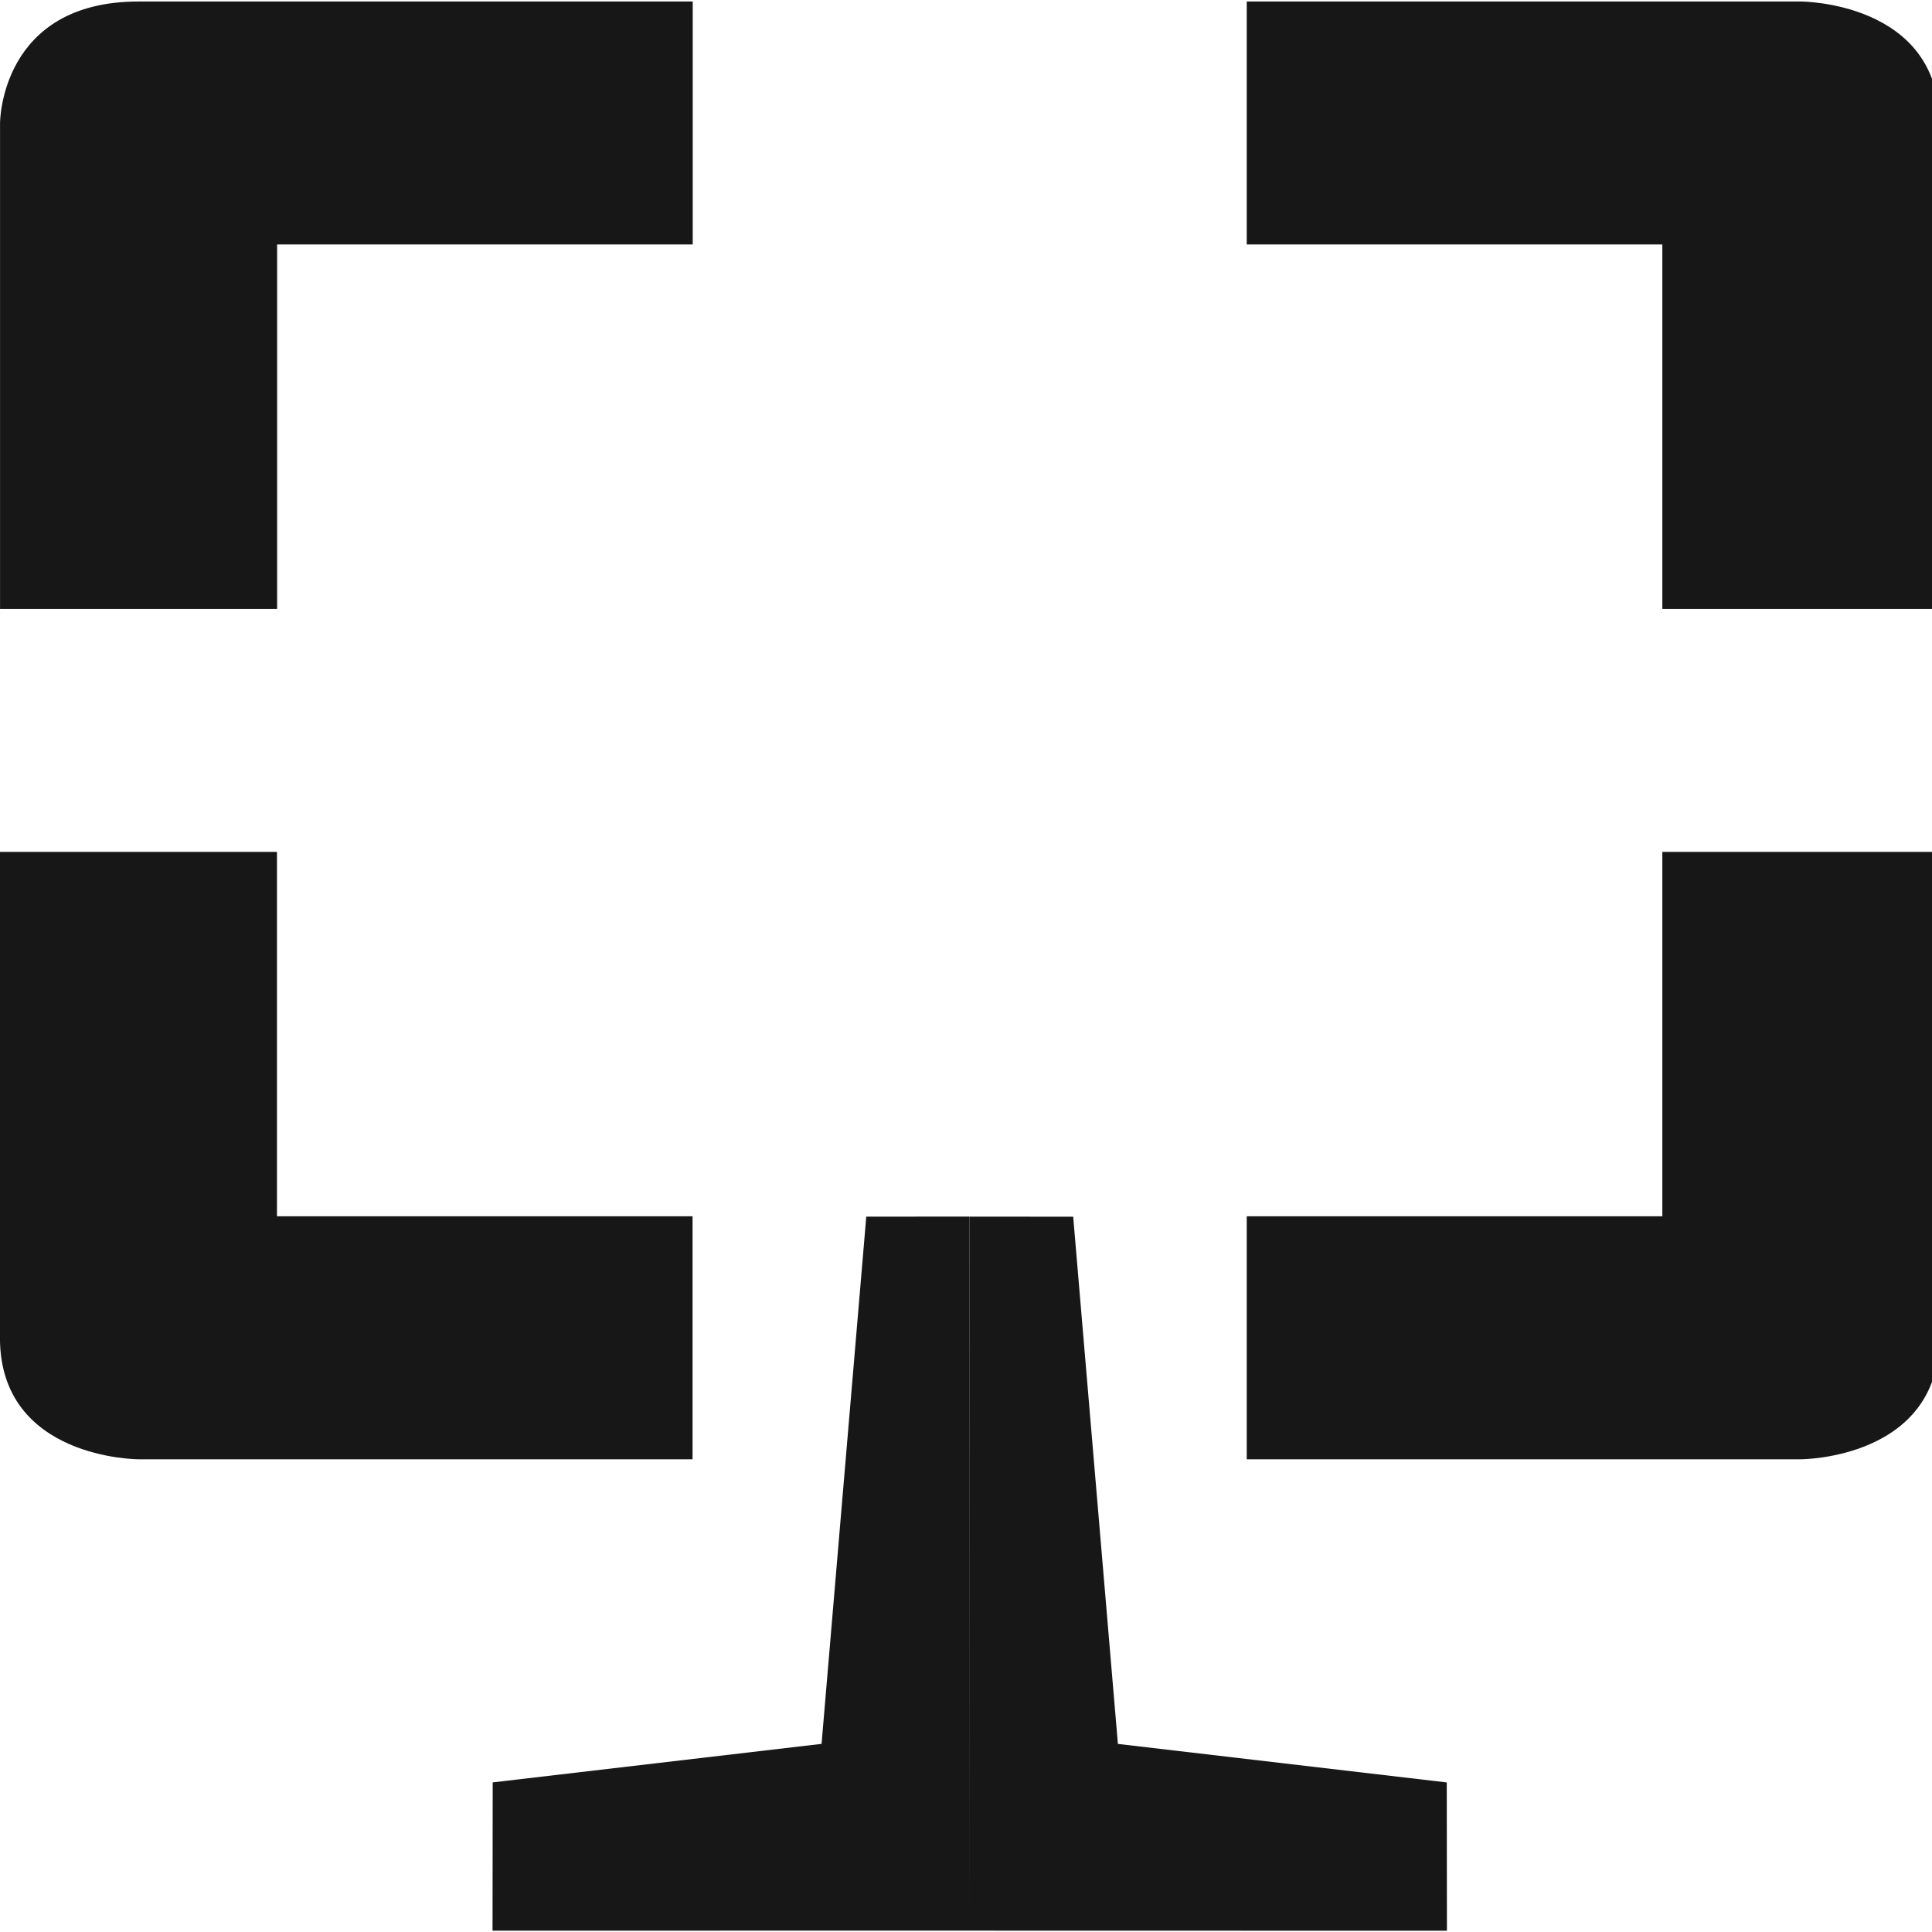
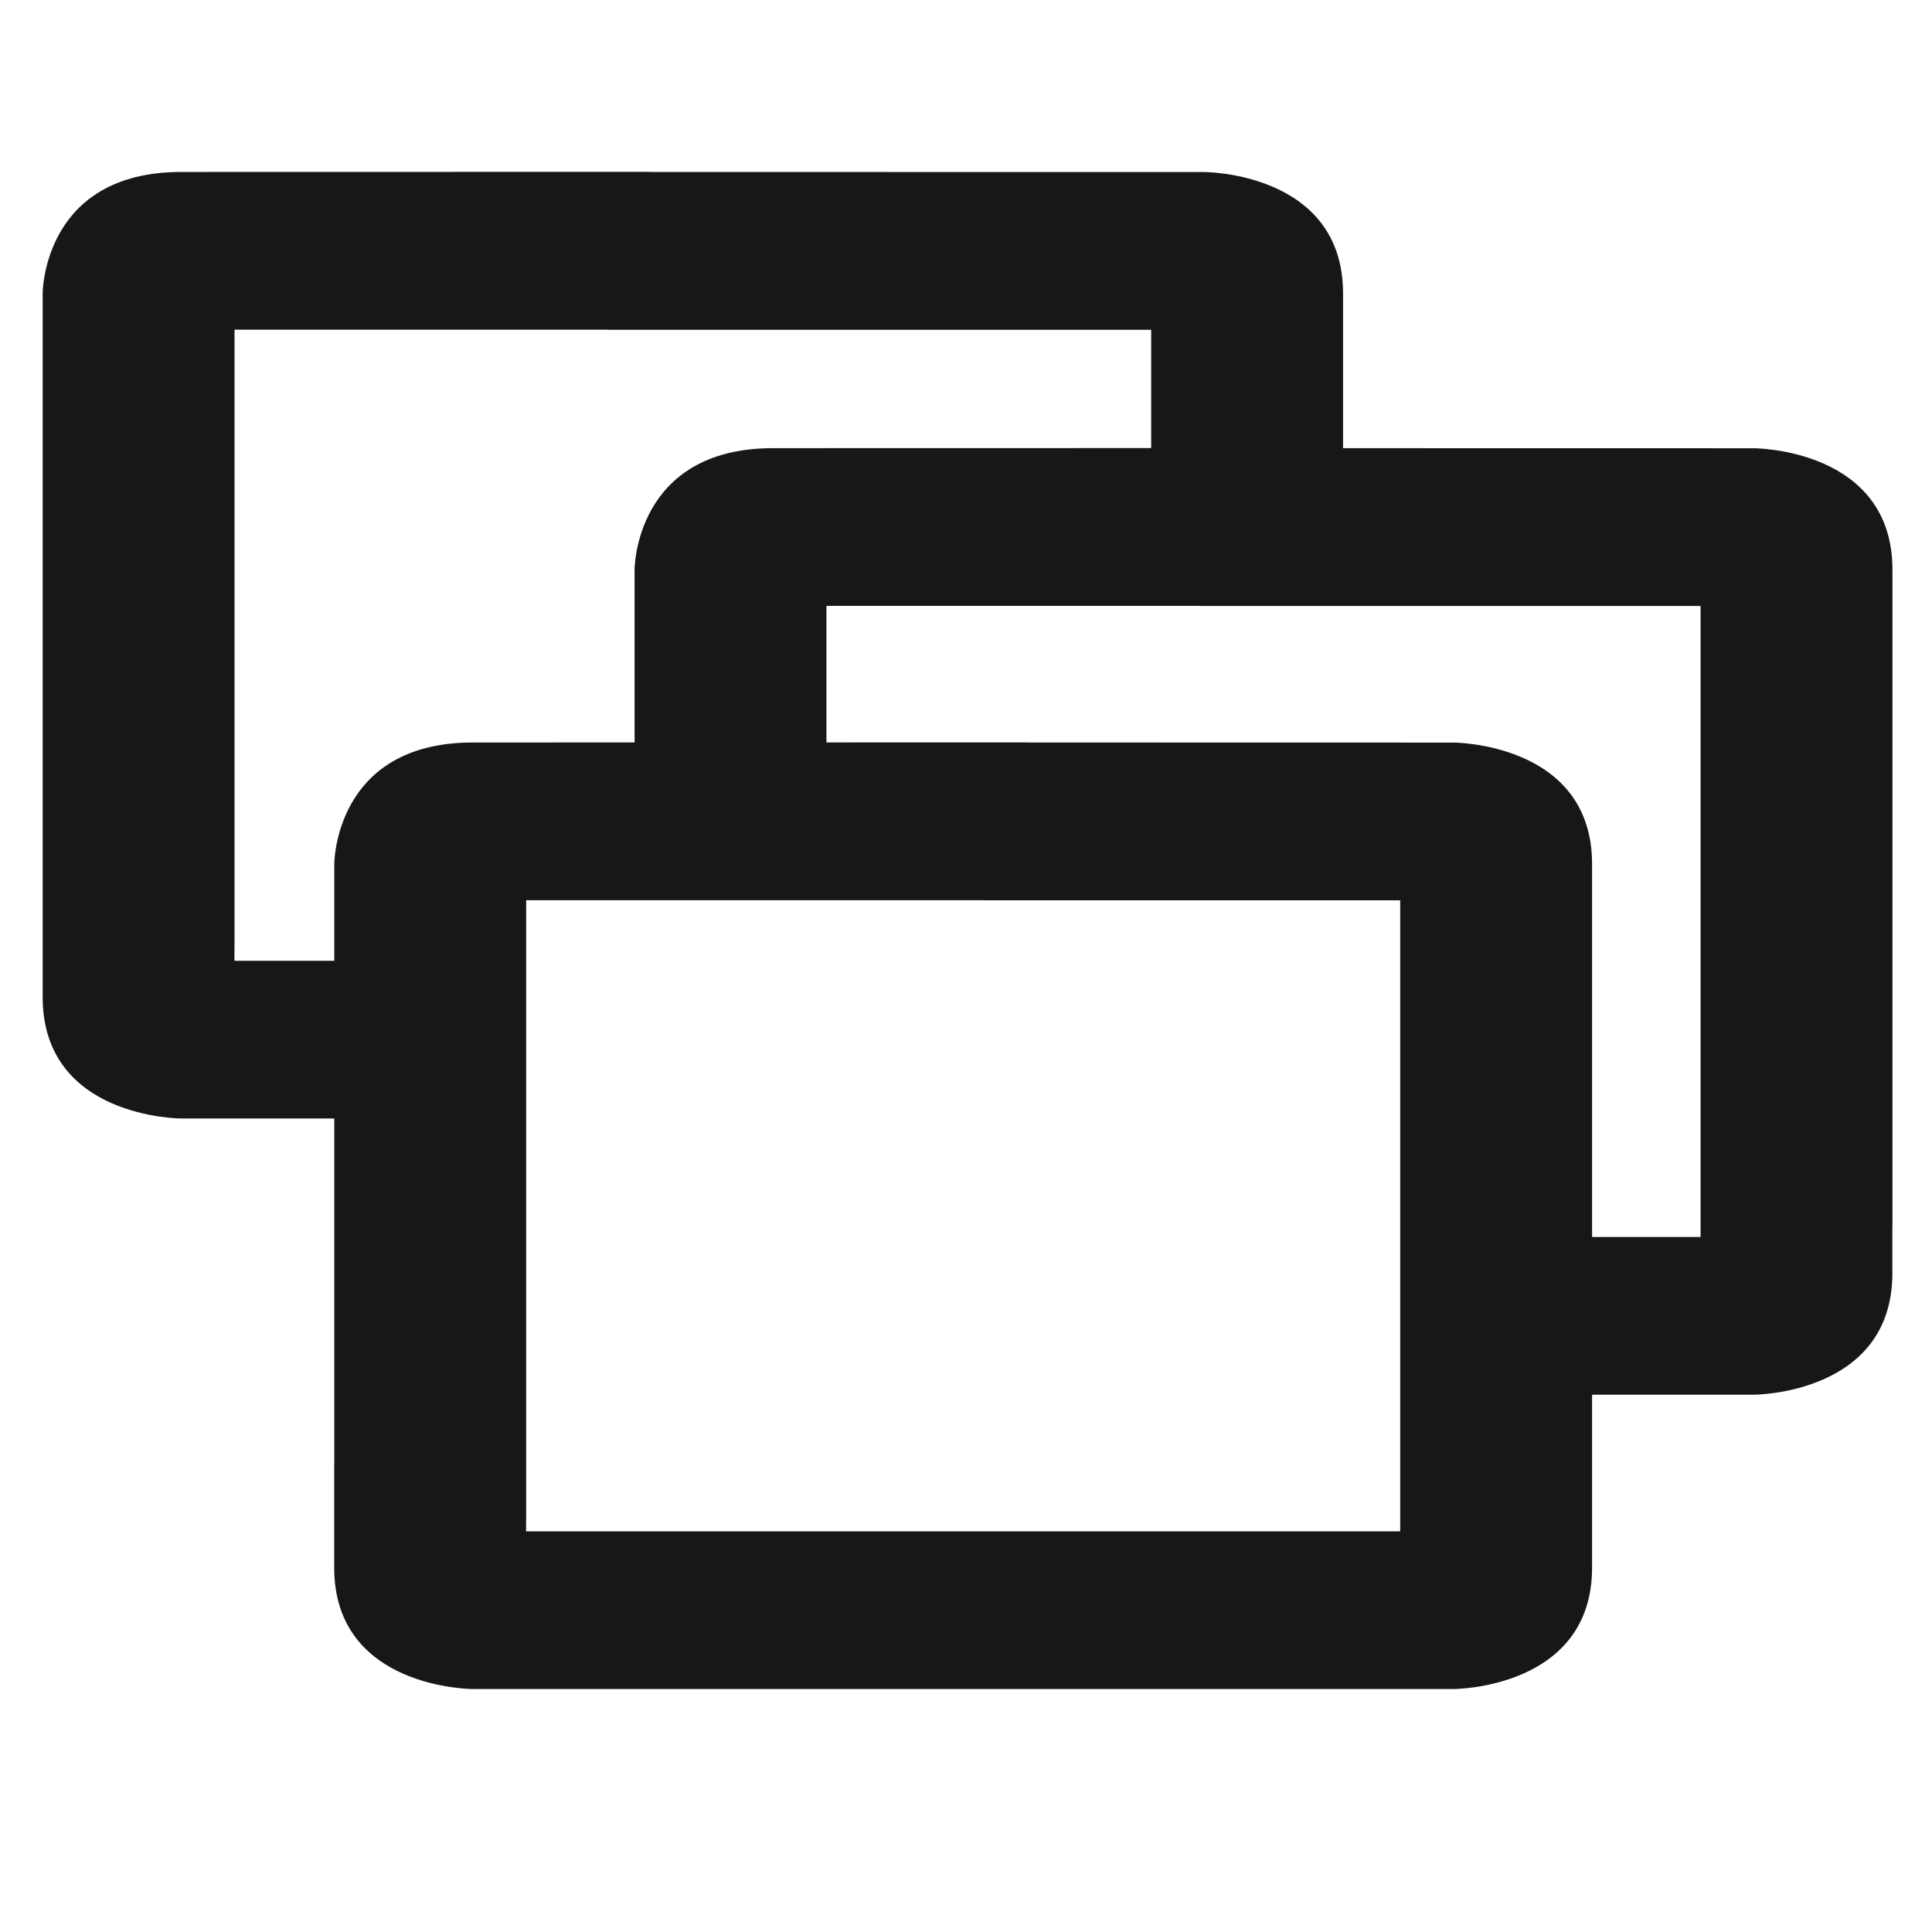
<svg xmlns="http://www.w3.org/2000/svg" width="24mm" height="24mm" viewBox="0 0 24 24" version="1.1" id="svg723">
  <defs id="defs717" />
  <g id="layer1" transform="translate(-64.85952,-115.6382)">
    <g id="g392" transform="matrix(1.044015,0,0,1.217574,-2.854772,-25.16406)">
-       <path d="m 66.508,115.657 c -1.648,0 -1.648,1.239 -1.648,1.239 v 4.958 h 3.297 v -3.718 h 4.945 v -2.479 z m 13.186,0 v 2.479 h 4.945 v 3.718 h 3.296 v -4.958 c 0,-1.239 -1.648,-1.239 -1.648,-1.239 z m -14.835,8.676 v 4.958 c 0,1.239 1.648,1.239 1.648,1.239 h 6.593 v -2.479 h -4.945 v -3.718 z m 19.78,0 v 3.718 h -4.945 v 2.479 h 6.593 c 0,0 1.648,0 1.648,-1.239 v -4.958 z" id="path19-6" style="isolation:isolate;fill:#171717;stroke-width:0.23" />
-       <path id="path1753" style="color:#000000;font-style:normal;font-variant:normal;font-weight:normal;font-stretch:normal;font-size:medium;line-height:normal;font-family:sans-serif;font-variant-ligatures:normal;font-variant-position:normal;font-variant-caps:normal;font-variant-numeric:normal;font-variant-alternates:normal;font-variant-east-asian:normal;font-feature-settings:normal;font-variation-settings:normal;text-indent:0;text-align:start;text-decoration:none;text-decoration-line:none;text-decoration-style:solid;text-decoration-color:#000000;letter-spacing:normal;word-spacing:normal;text-transform:none;writing-mode:lr-tb;direction:ltr;text-orientation:mixed;dominant-baseline:auto;baseline-shift:baseline;text-anchor:start;white-space:normal;shape-padding:0;shape-margin:0;inline-size:0;clip-rule:nonzero;display:inline;overflow:visible;visibility:visible;opacity:1;isolation:auto;mix-blend-mode:normal;color-interpolation:sRGB;color-interpolation-filters:linearRGB;solid-color:#000000;solid-opacity:1;vector-effect:none;fill:#171717;fill-opacity:1;fill-rule:nonzero;stroke-width:1;stroke-miterlimit:4;stroke-dasharray:none;color-rendering:auto;image-rendering:auto;shape-rendering:auto;text-rendering:auto;enable-background:accumulate;stop-color:#000000;stop-opacity:1" d="m 76.397,128.054 -1.23,5.2e-4 -0.532,5.379 -3.913,0.393 -0.002,1.513 5.678,-0.001 z m 0.001,7.285 5.678,0.001 -0.002,-1.513 -3.913,-0.393 -0.532,-5.379 -1.23,-5.2e-4 z" />
+       <path d="m 67.015,117.396 c -1.648,0 -1.648,1.239 -1.648,1.239 v 6.696 h 2.283 v -6.326 h 4.945 v -1.61 z m 5.077,0 v 1.61 h 6.465 v 1.98 h 2.283 v -2.35 c 0,-1.239 -1.648,-1.239 -1.648,-1.239 z m -6.725,7.372 v 1.046 c 0,1.239 1.648,1.239 1.648,1.239 h 2.538 v -1.609 h -1.904 v -0.676 z" id="path19-6" style="isolation:isolate;fill:#171717;stroke-width:0.23" />
+       <path d="m 74.058,120.214 c -1.648,0 -1.648,1.239 -1.648,1.239 v 1.915 h 2.283 v -1.545 h 4.945 v -1.61 z m 5.077,0 v 1.61 h 5.959 v 6.326 h 2.283 v -6.696 c 0,-1.239 -1.648,-1.239 -1.648,-1.239 z m 5.959,7.372 v 0.676 h -1.904 v 1.609 h 2.538 c 0,0 1.648,0 1.648,-1.239 v -1.046 z" id="path19-6-3" style="isolation:isolate;fill:#171717;stroke-width:0.23" />
+       <path d="m 70.485,123.217 c -1.648,0 -1.648,1.239 -1.648,1.239 v 6.696 h 2.283 v -6.326 h 5.959 v -1.61 z m 6.09,0 v 1.61 h 4.945 v 6.326 h 2.283 v -6.696 c 0,-1.239 -1.648,-1.239 -1.648,-1.239 z m -7.739,7.372 v 1.046 c 0,1.239 1.648,1.239 1.648,1.239 h 1.525 v -1.609 h -0.89 v -0.676 z m 12.684,0 v 0.676 H 71.507 v 1.609 h 10.648 c 0,0 1.648,0 1.648,-1.239 v -1.046 z" id="path19-6-6" style="isolation:isolate;fill:#171717;stroke-width:0.23" />
    </g>
  </g>
</svg>
